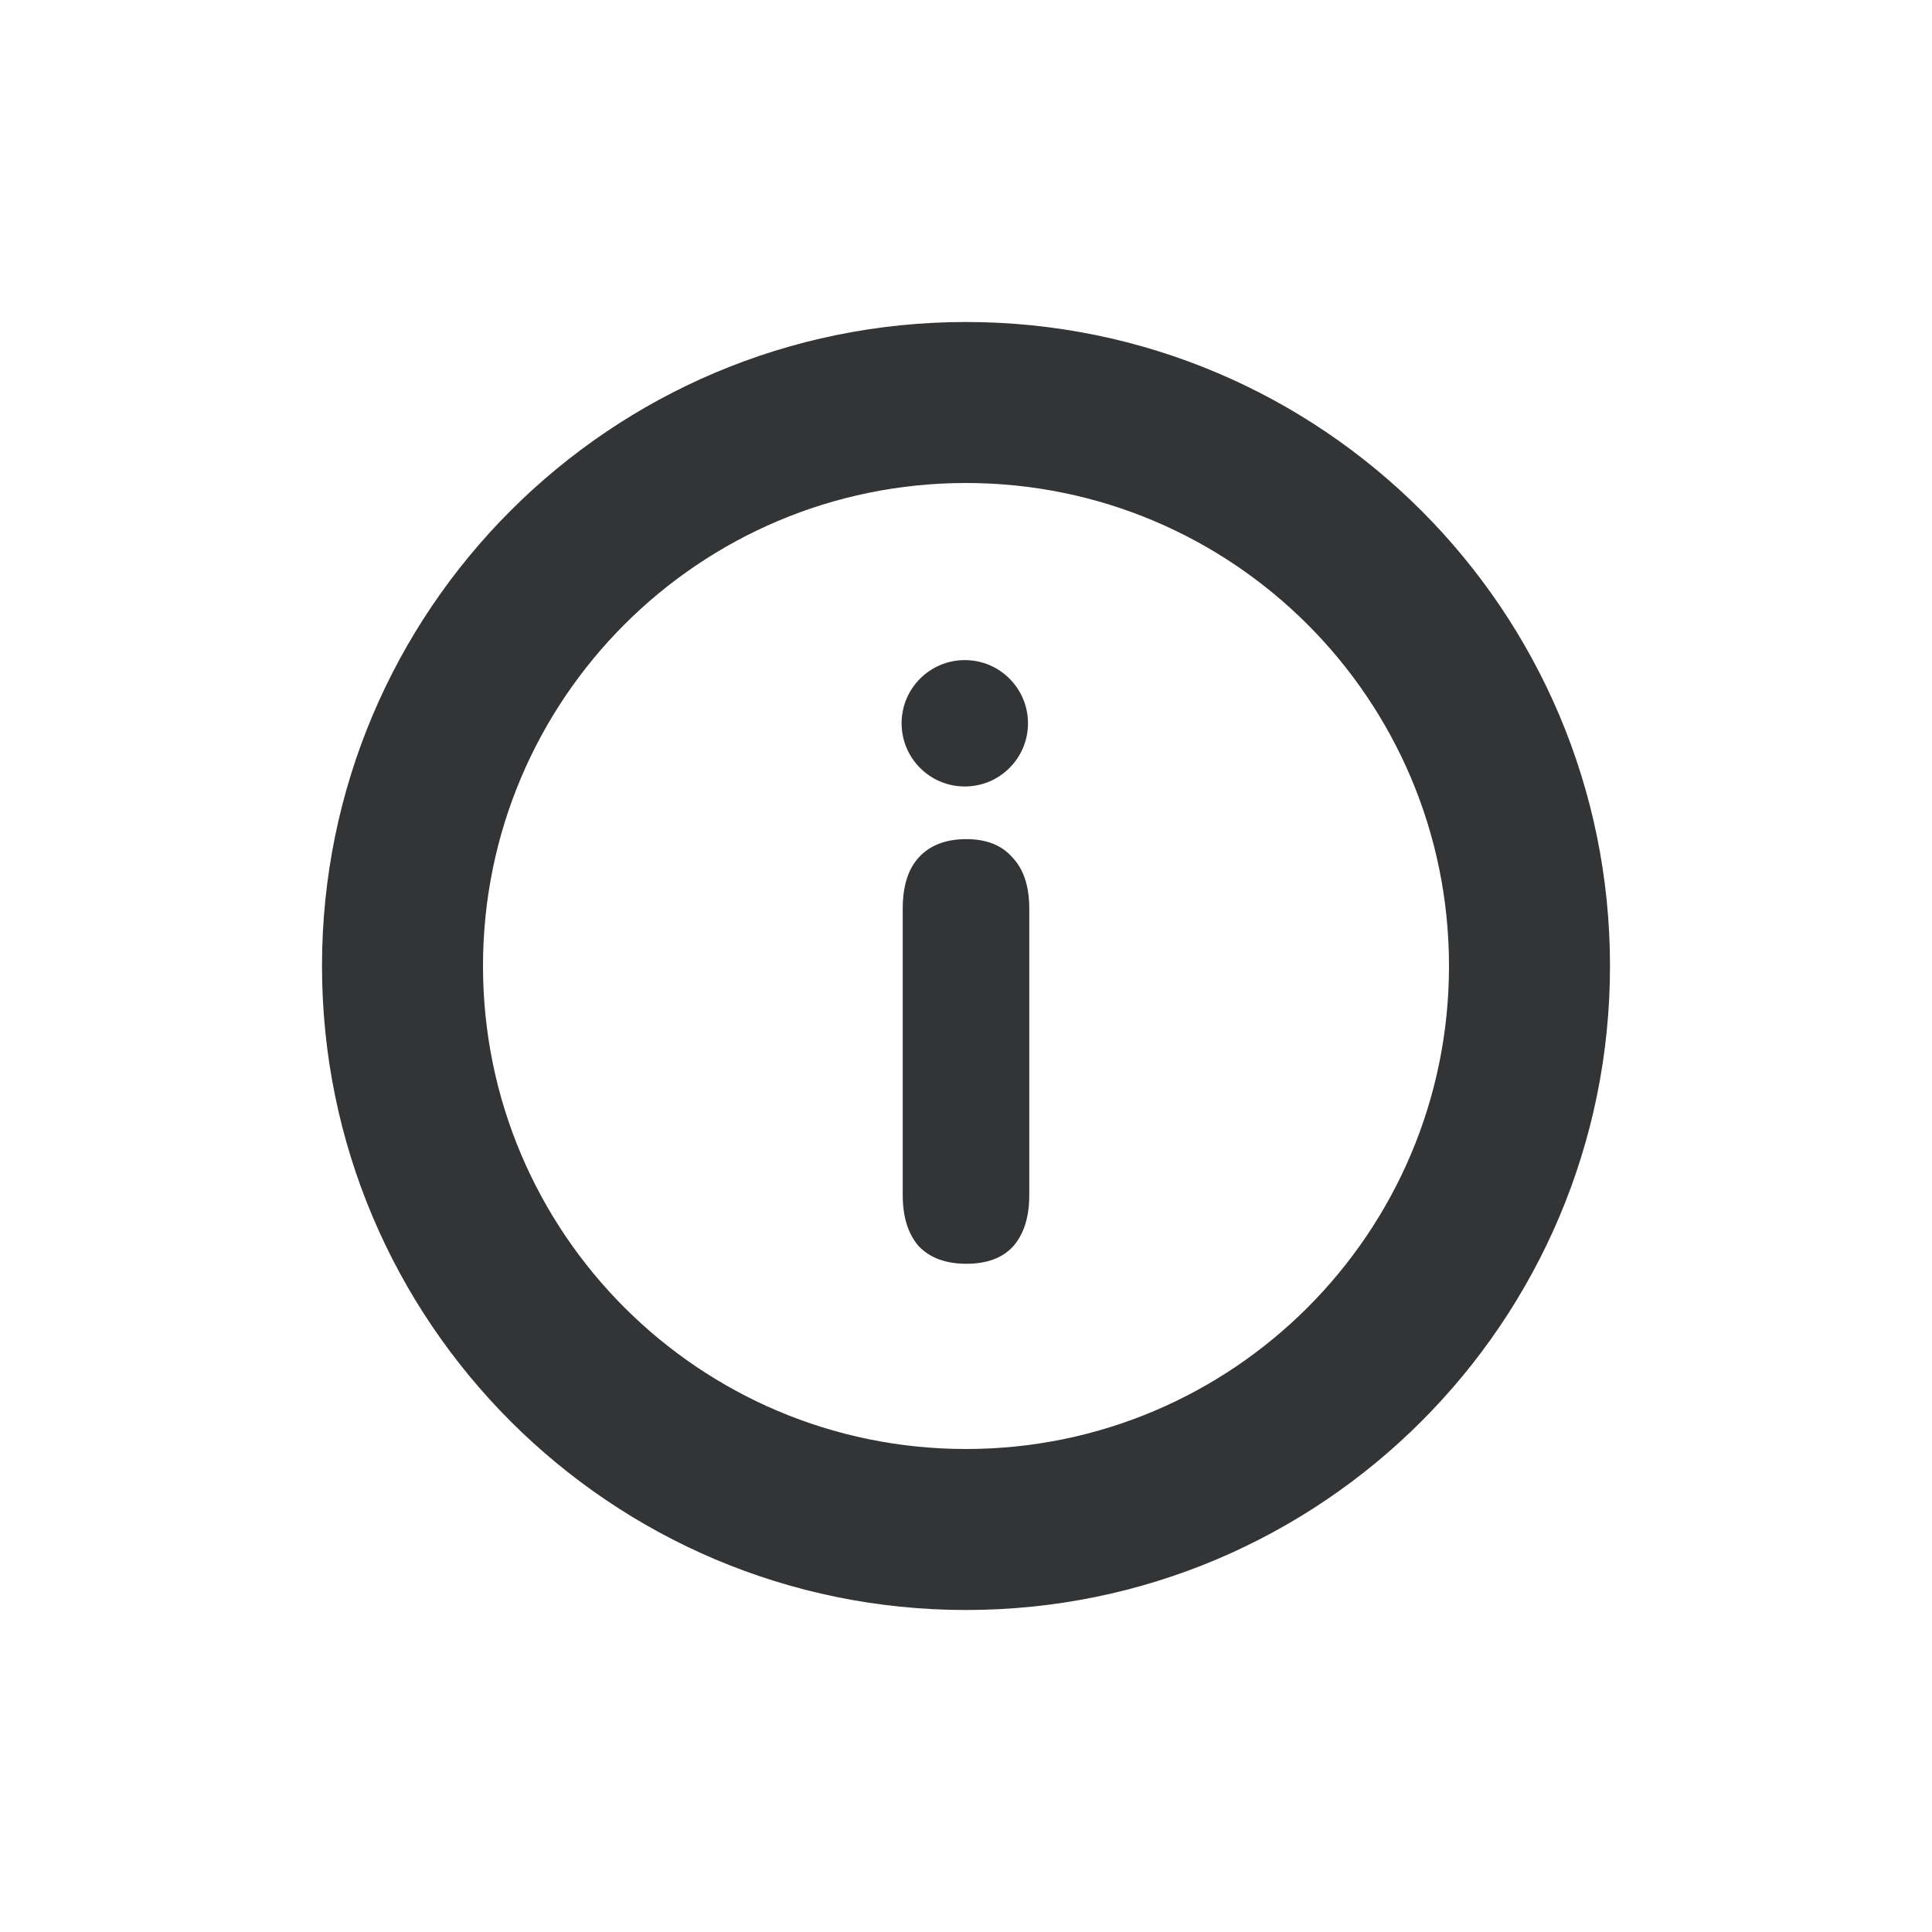
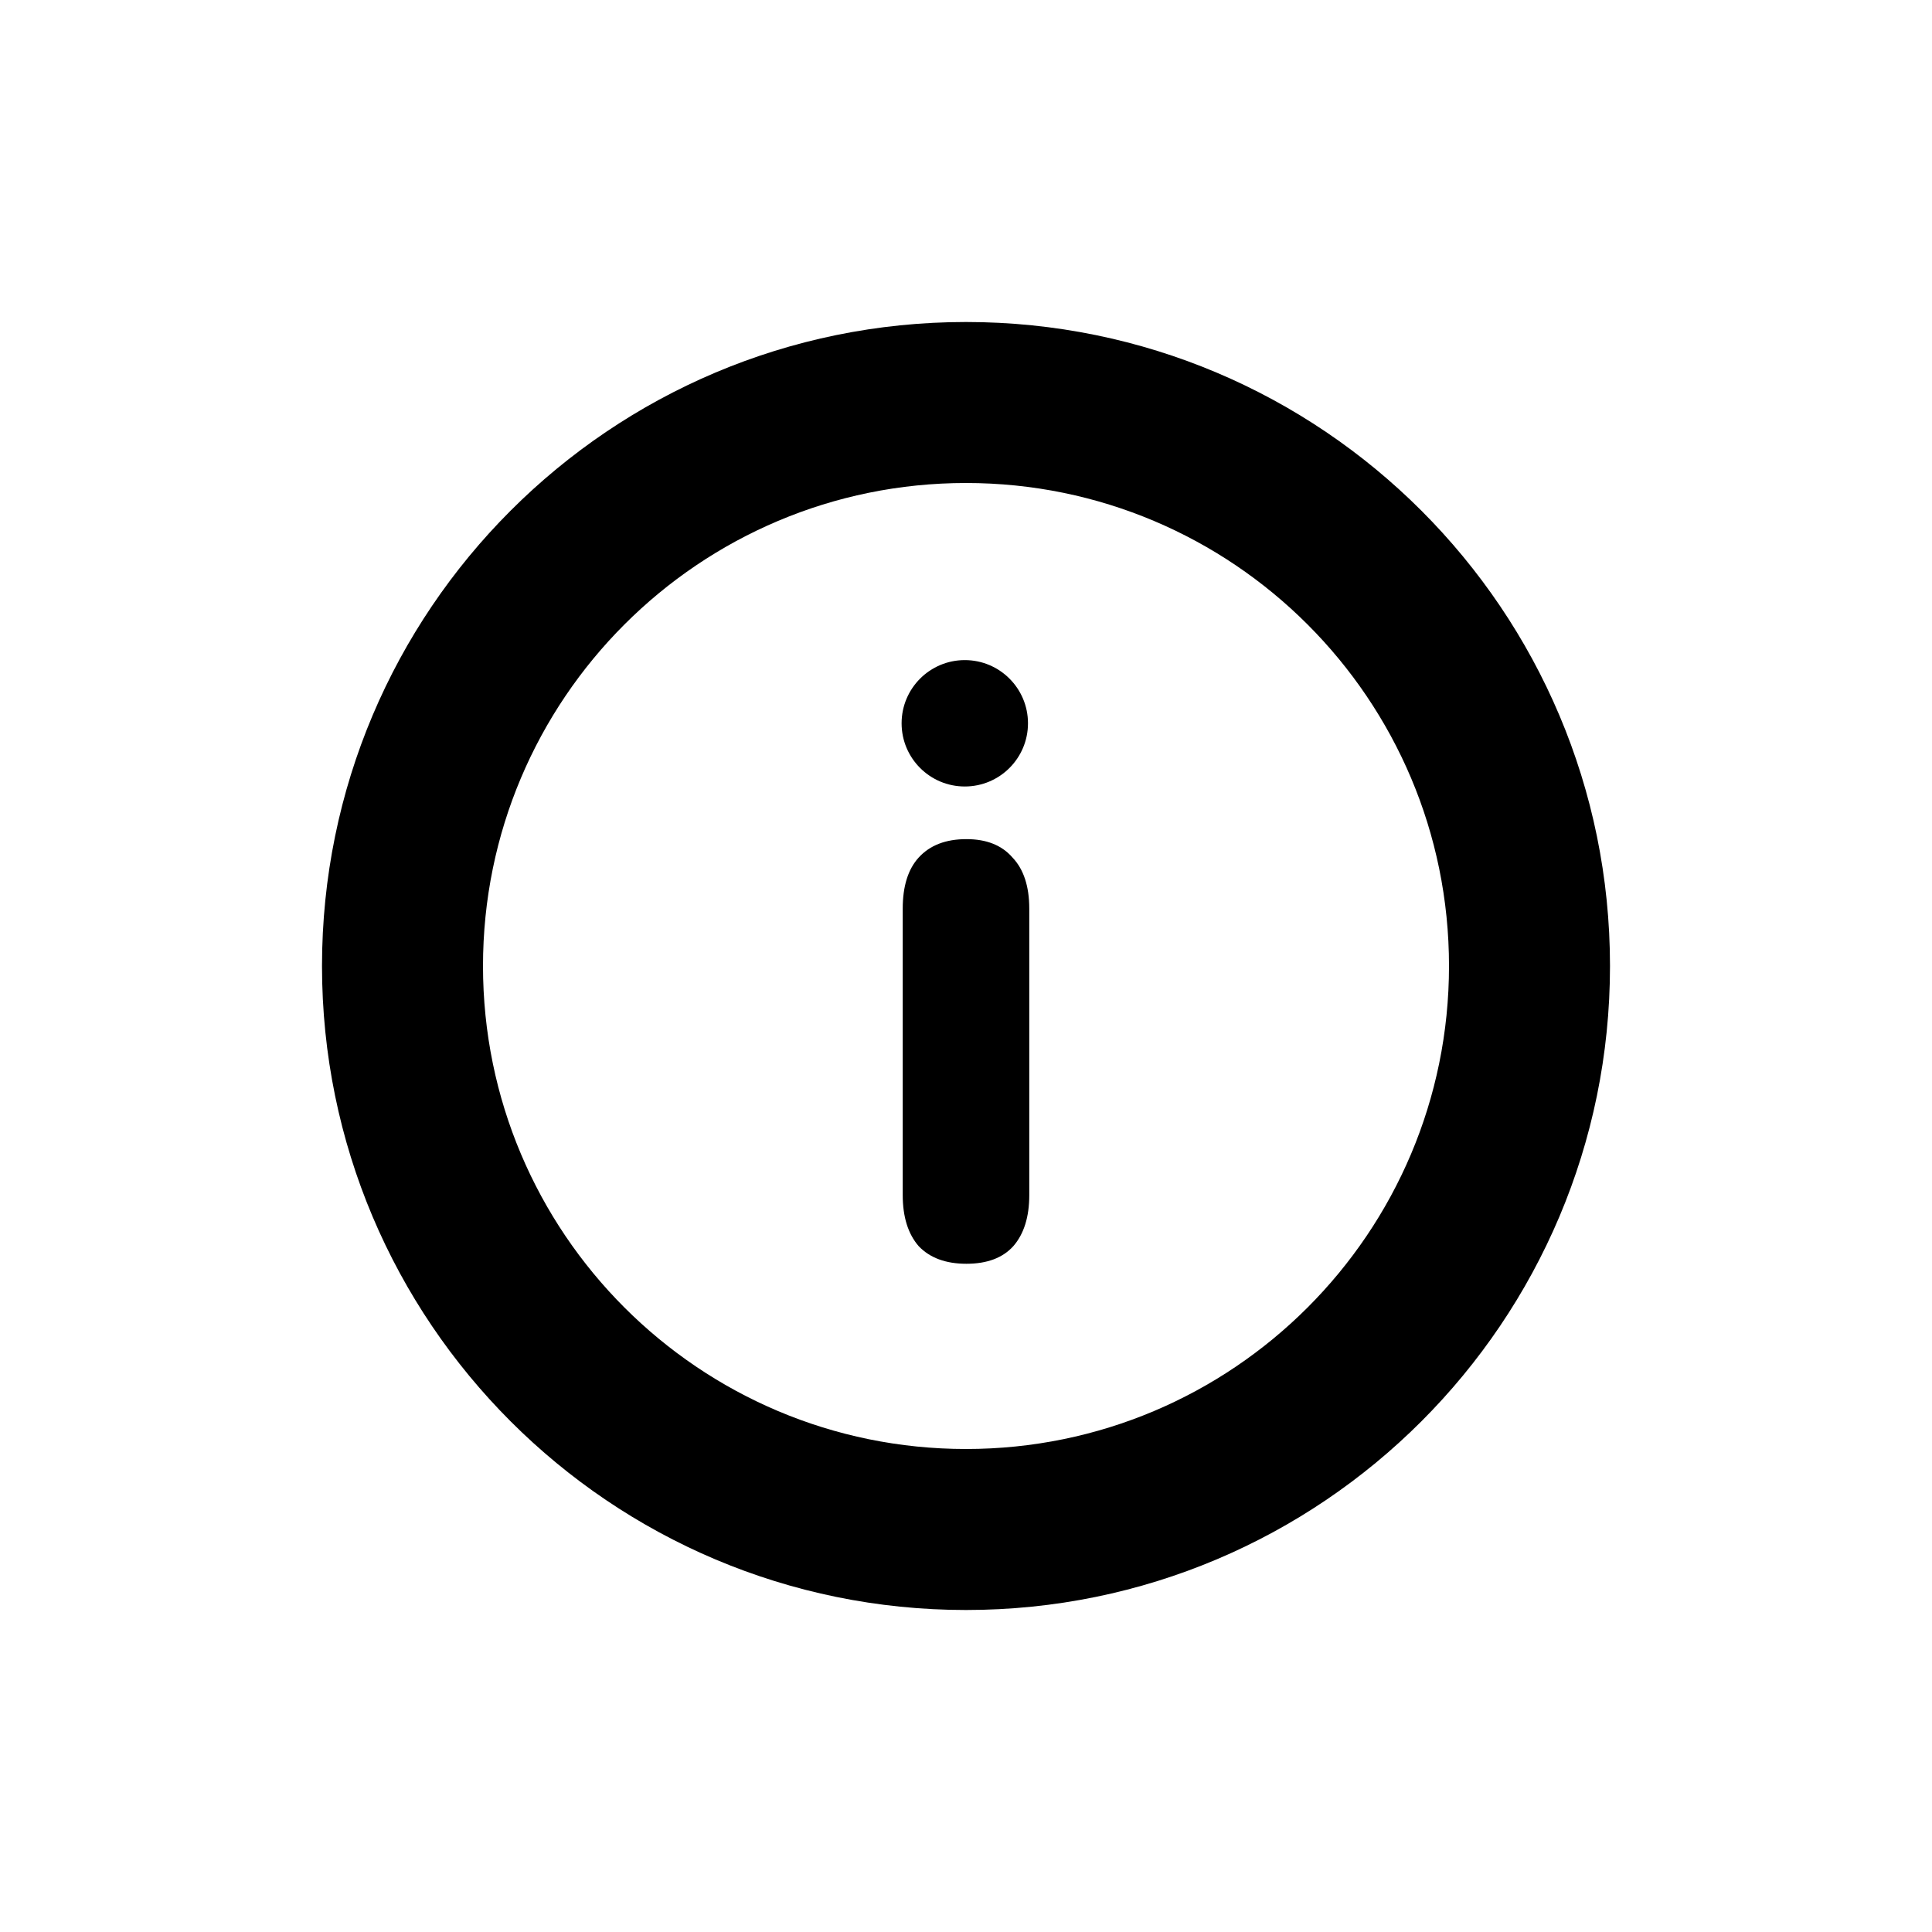
<svg xmlns="http://www.w3.org/2000/svg" width="24" height="24" viewBox="0 0 24 24" fill="none">
-   <path fill-rule="evenodd" clip-rule="evenodd" d="M12 18C15.314 18 18 15.314 18 12C18 8.686 15.314 6 12 6C8.686 6 6 8.686 6 12C6 15.314 8.686 18 12 18ZM12 20C16.418 20 20 16.418 20 12C20 7.582 16.418 4 12 4C7.582 4 4 7.582 4 12C4 16.418 7.582 20 12 20Z" fill="#333435" />
-   <path d="M12.005 15.699C11.749 15.699 11.551 15.626 11.412 15.48C11.28 15.328 11.214 15.116 11.214 14.846V11.287C11.214 11.01 11.28 10.798 11.412 10.653C11.551 10.5 11.749 10.424 12.005 10.424C12.255 10.424 12.446 10.5 12.578 10.653C12.716 10.798 12.786 11.01 12.786 11.287V14.846C12.786 15.116 12.72 15.328 12.588 15.48C12.456 15.626 12.262 15.699 12.005 15.699Z" fill="#333435" />
-   <circle cx="11.985" cy="8.985" r="0.785" fill="#333435" />
+   <path fill-rule="evenodd" clip-rule="evenodd" d="M12 18C15.314 18 18 15.314 18 12C18 8.686 15.314 6 12 6C8.686 6 6 8.686 6 12C6 15.314 8.686 18 12 18ZM12 20C16.418 20 20 16.418 20 12C20 7.582 16.418 4 12 4C7.582 4 4 7.582 4 12C4 16.418 7.582 20 12 20Z" fill="currentColor" />
+   <path d="M12.005 15.699C11.749 15.699 11.551 15.626 11.412 15.48C11.28 15.328 11.214 15.116 11.214 14.846V11.287C11.214 11.01 11.28 10.798 11.412 10.653C11.551 10.5 11.749 10.424 12.005 10.424C12.255 10.424 12.446 10.5 12.578 10.653C12.716 10.798 12.786 11.01 12.786 11.287V14.846C12.786 15.116 12.72 15.328 12.588 15.48C12.456 15.626 12.262 15.699 12.005 15.699Z" fill="currentColor" />
+   <circle cx="11.985" cy="8.985" r="0.785" fill="currentColor" />
</svg>
